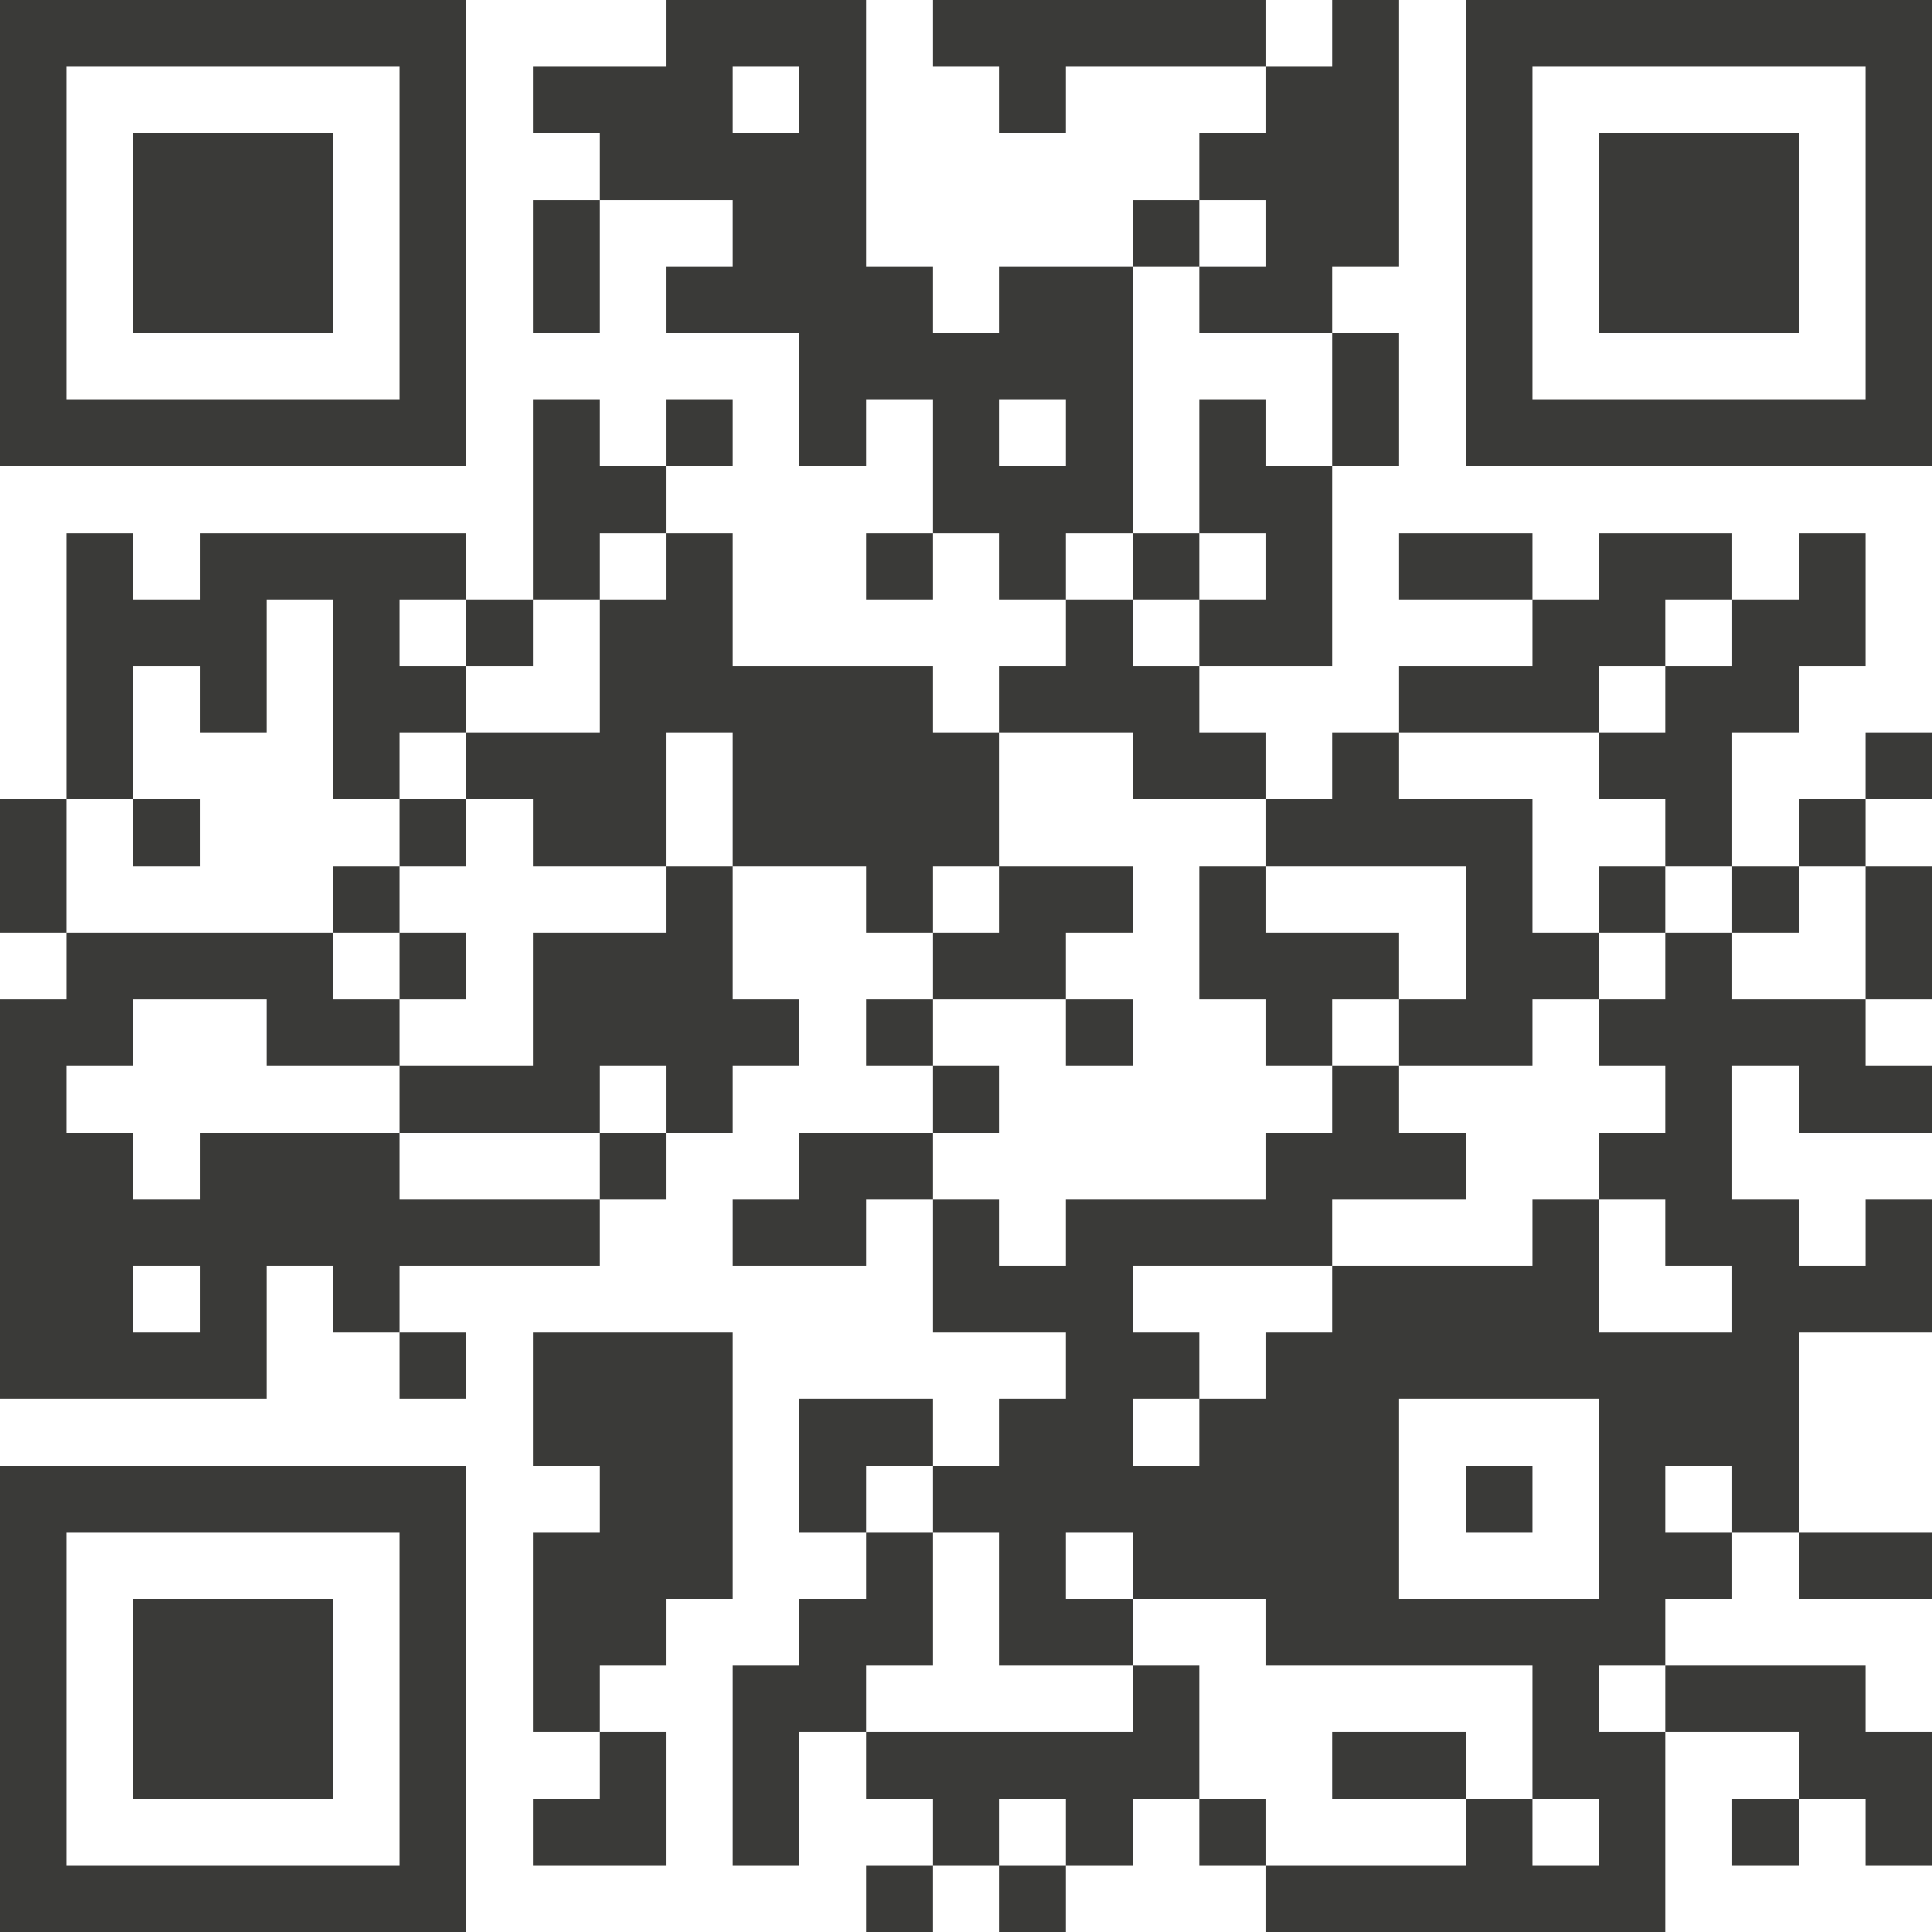
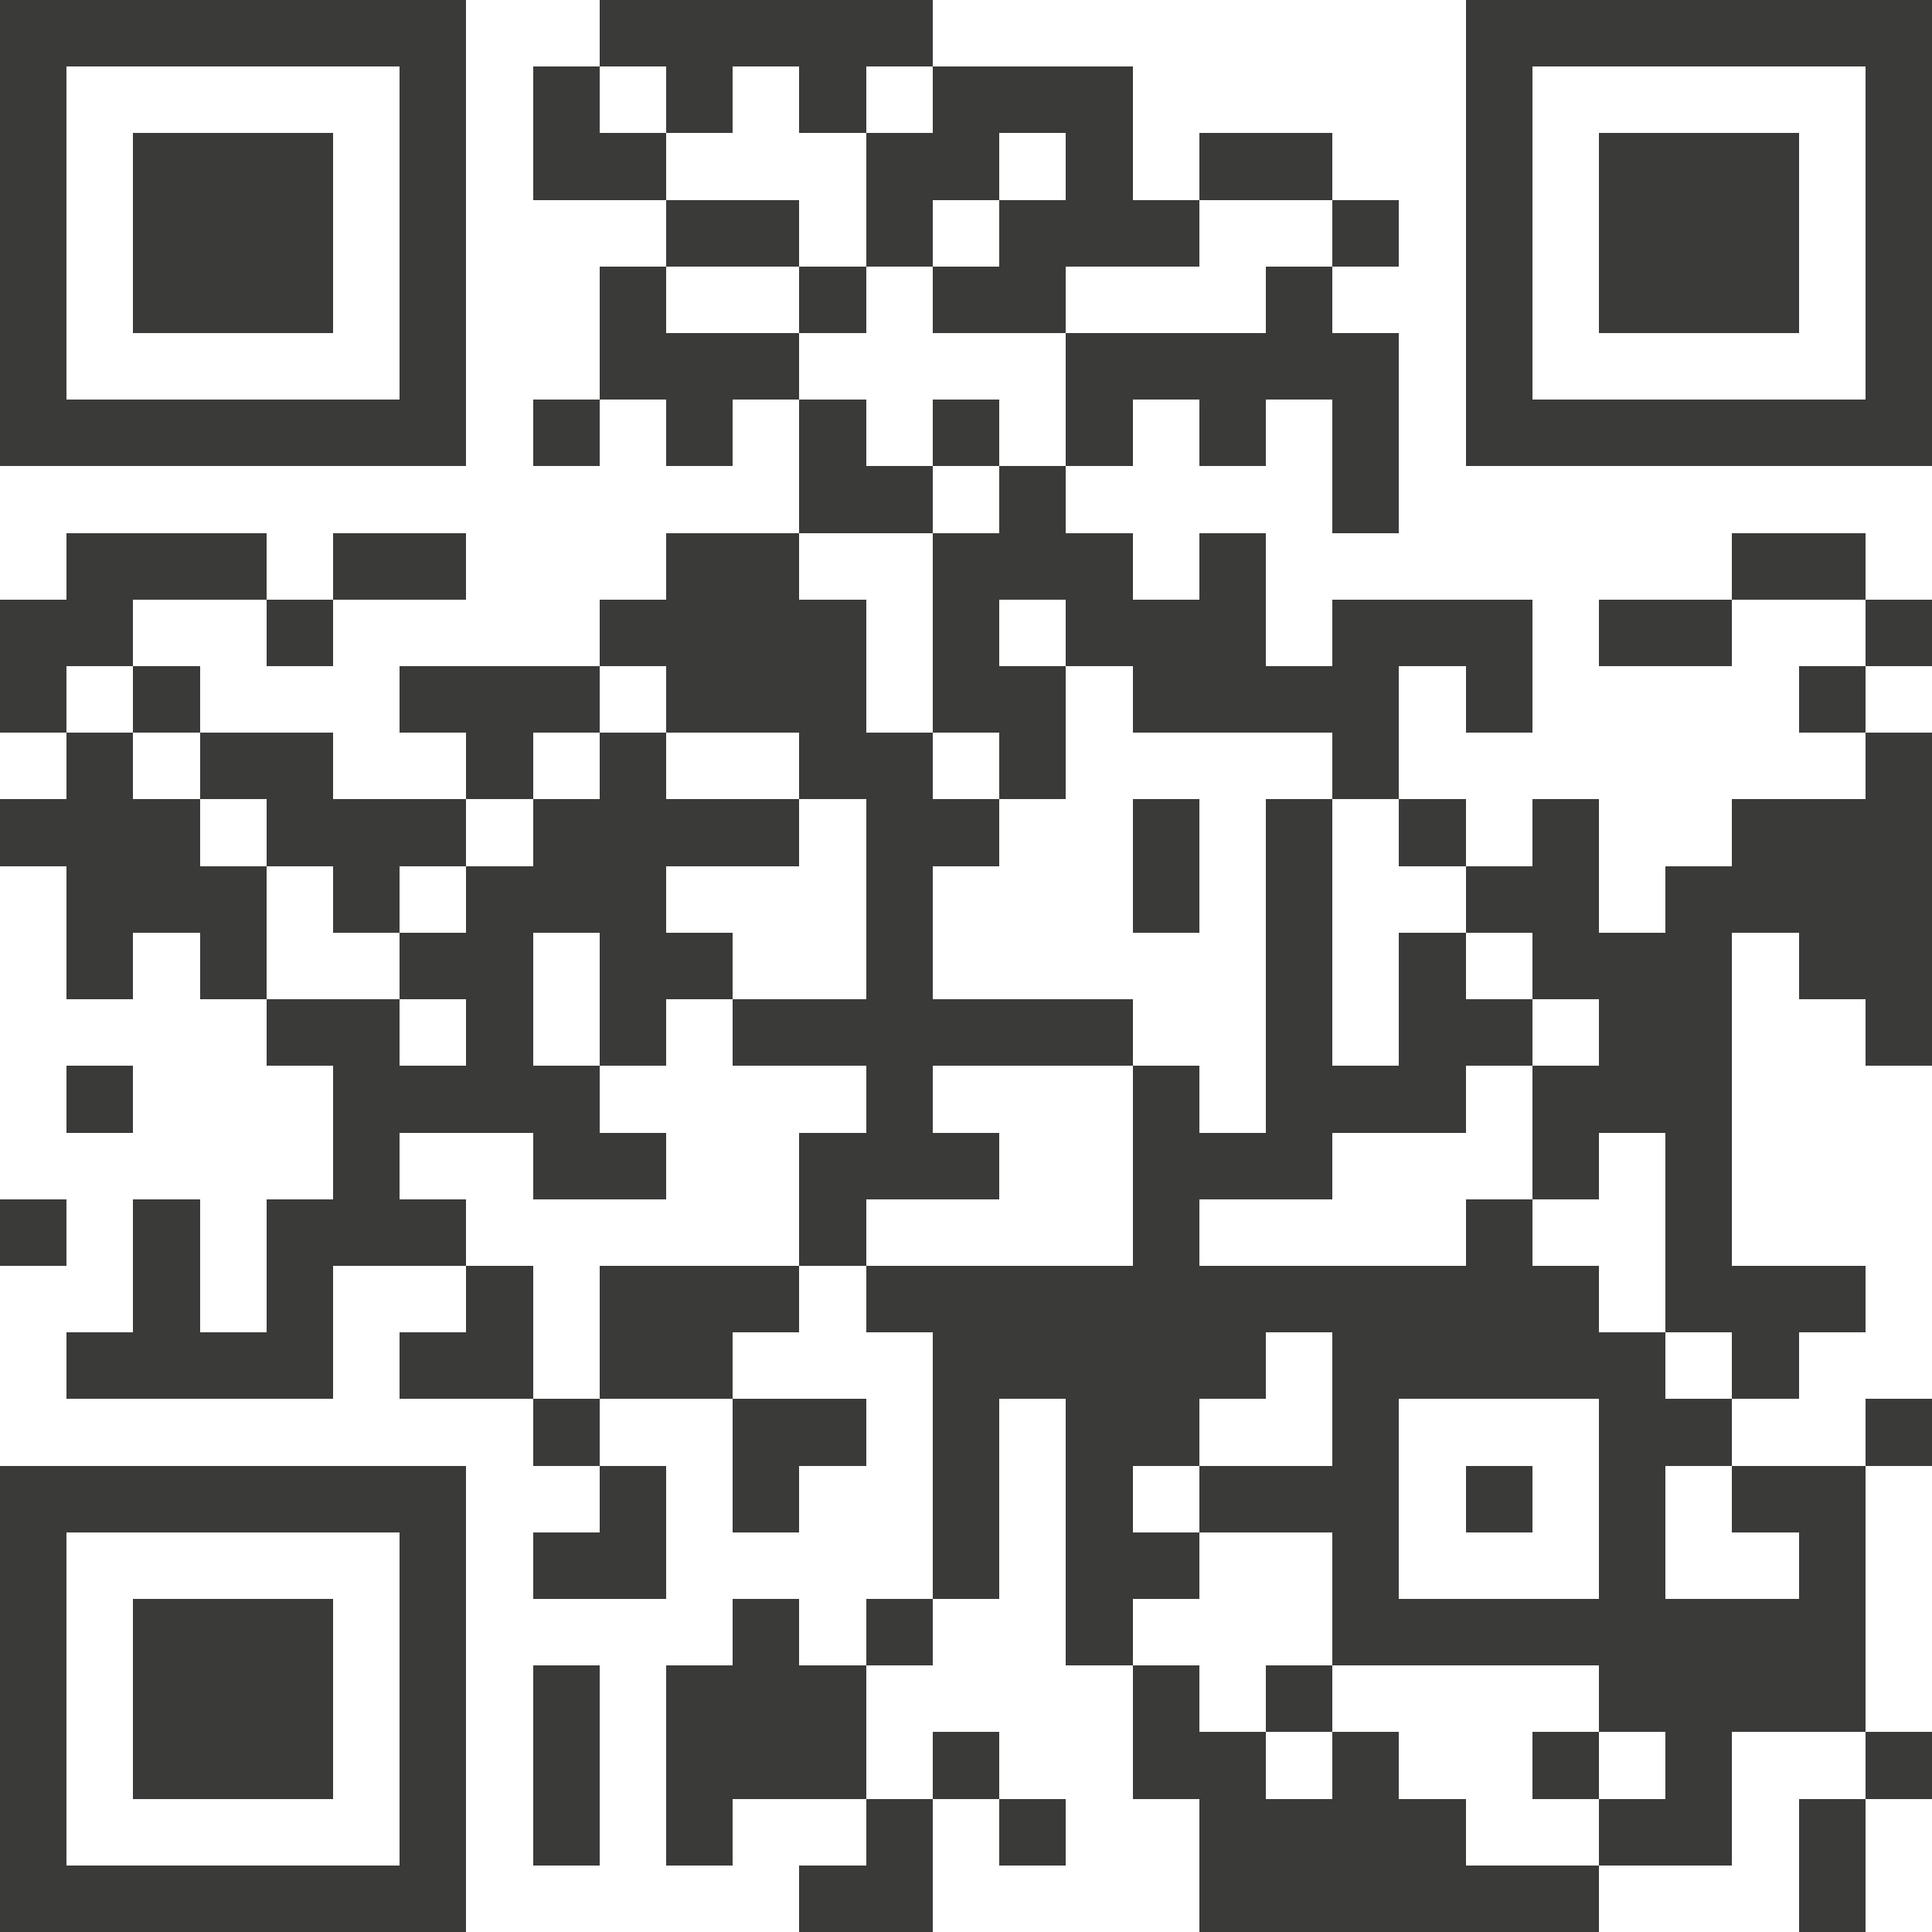
<svg xmlns="http://www.w3.org/2000/svg" viewBox="0 0 29 29" shape-rendering="crispEdges">
-   <path stroke="#3a3a38" d="M0 0.5h7m3 0h3m1 0h5m1 0h1m1 0h7M0 1.5h1m5 0h1m1 0h3m1 0h1m2 0h1m3 0h2m1 0h1m5 0h1M0 2.5h1m1 0h3m1 0h1m2 0h4m5 0h3m1 0h1m1 0h3m1 0h1M0 3.5h1m1 0h3m1 0h1m1 0h1m2 0h2m4 0h1m1 0h2m1 0h1m1 0h3m1 0h1M0 4.5h1m1 0h3m1 0h1m1 0h1m1 0h4m1 0h2m1 0h2m2 0h1m1 0h3m1 0h1M0 5.5h1m5 0h1m5 0h5m3 0h1m1 0h1m5 0h1M0 6.5h7m1 0h1m1 0h1m1 0h1m1 0h1m1 0h1m1 0h1m1 0h1m1 0h7M8 7.5h2m4 0h3m1 0h2M1 8.5h1m1 0h4m1 0h1m1 0h1m2 0h1m1 0h1m1 0h1m1 0h1m1 0h2m1 0h2m1 0h1M1 9.5h3m1 0h1m1 0h1m1 0h2m5 0h1m1 0h2m3 0h2m1 0h2M1 10.5h1m1 0h1m1 0h2m2 0h5m1 0h3m3 0h3m1 0h2M1 11.5h1m3 0h1m1 0h3m1 0h4m2 0h2m1 0h1m3 0h2m2 0h1M0 12.5h1m1 0h1m3 0h1m1 0h2m1 0h4m4 0h4m2 0h1m1 0h1M0 13.5h1m4 0h1m4 0h1m2 0h1m1 0h2m1 0h1m3 0h1m1 0h1m1 0h1m1 0h1M1 14.5h4m1 0h1m1 0h3m3 0h2m2 0h3m1 0h2m1 0h1m2 0h1M0 15.5h2m2 0h2m2 0h4m1 0h1m2 0h1m2 0h1m1 0h2m1 0h4M0 16.5h1m5 0h3m1 0h1m3 0h1m5 0h1m4 0h1m1 0h2M0 17.5h2m1 0h3m3 0h1m2 0h2m5 0h3m2 0h2M0 18.5h9m2 0h2m1 0h1m1 0h4m3 0h1m1 0h2m1 0h1M0 19.5h2m1 0h1m1 0h1m8 0h3m3 0h4m2 0h3M0 20.5h4m2 0h1m1 0h3m5 0h2m1 0h8M8 21.5h3m1 0h2m1 0h2m1 0h3m3 0h3M0 22.5h7m2 0h2m1 0h1m1 0h7m1 0h1m1 0h1m1 0h1M0 23.5h1m5 0h1m1 0h3m2 0h1m1 0h1m1 0h4m3 0h2m1 0h2M0 24.5h1m1 0h3m1 0h1m1 0h2m2 0h2m1 0h2m2 0h6M0 25.5h1m1 0h3m1 0h1m1 0h1m2 0h2m4 0h1m5 0h1m1 0h3M0 26.5h1m1 0h3m1 0h1m2 0h1m1 0h1m1 0h5m2 0h2m1 0h2m2 0h2M0 27.5h1m5 0h1m1 0h2m1 0h1m2 0h1m1 0h1m1 0h1m3 0h1m1 0h1m1 0h1m1 0h1M0 28.5h7m6 0h1m1 0h1m3 0h6" />
+   <path stroke="#3a3a38" d="M0 0.5h7m2 0h5m8 0h7M0 1.5h1m5 0h1m1 0h1m1 0h1m1 0h1m1 0h3m5 0h1m5 0h1M0 2.5h1m1 0h3m1 0h1m1 0h2m3 0h2m1 0h1m1 0h2m2 0h1m1 0h3m1 0h1M0 3.5h1m1 0h3m1 0h1m3 0h2m1 0h1m1 0h3m2 0h1m1 0h1m1 0h3m1 0h1M0 4.5h1m1 0h3m1 0h1m2 0h1m2 0h1m1 0h2m3 0h1m2 0h1m1 0h3m1 0h1M0 5.5h1m5 0h1m2 0h3m4 0h5m1 0h1m5 0h1M0 6.5h7m1 0h1m1 0h1m1 0h1m1 0h1m1 0h1m1 0h1m1 0h1m1 0h7M12 7.5h2m1 0h1m4 0h1M1 8.5h3m1 0h2m3 0h2m2 0h3m1 0h1m7 0h2M0 9.5h2m2 0h1m4 0h4m1 0h1m1 0h3m1 0h3m1 0h2m2 0h1M0 10.5h1m1 0h1m3 0h3m1 0h3m1 0h2m1 0h4m1 0h1m4 0h1M1 11.5h1m1 0h2m2 0h1m1 0h1m2 0h2m1 0h1m4 0h1m7 0h1M0 12.5h3m1 0h3m1 0h4m1 0h2m2 0h1m1 0h1m1 0h1m1 0h1m2 0h3M1 13.5h3m1 0h1m1 0h3m3 0h1m3 0h1m1 0h1m2 0h2m1 0h4M1 14.5h1m1 0h1m2 0h2m1 0h2m2 0h1m5 0h1m1 0h1m1 0h3m1 0h2M4 15.5h2m1 0h1m1 0h1m1 0h6m2 0h1m1 0h2m1 0h2m2 0h1M1 16.5h1m3 0h4m4 0h1m3 0h1m1 0h3m1 0h3M5 17.5h1m2 0h2m2 0h3m2 0h3m3 0h1m1 0h1M0 18.5h1m1 0h1m1 0h3m5 0h1m4 0h1m4 0h1m2 0h1M2 19.5h1m1 0h1m2 0h1m1 0h3m1 0h11m1 0h3M1 20.5h4m1 0h2m1 0h2m3 0h5m1 0h5m1 0h1M8 21.5h1m2 0h2m1 0h1m1 0h2m2 0h1m3 0h2m2 0h1M0 22.5h7m2 0h1m1 0h1m2 0h1m1 0h1m1 0h3m1 0h1m1 0h1m1 0h2M0 23.5h1m5 0h1m1 0h2m4 0h1m1 0h2m2 0h1m3 0h1m2 0h1M0 24.5h1m1 0h3m1 0h1m4 0h1m1 0h1m2 0h1m3 0h8M0 25.5h1m1 0h3m1 0h1m1 0h1m1 0h3m4 0h1m1 0h1m4 0h4M0 26.5h1m1 0h3m1 0h1m1 0h1m1 0h3m1 0h1m2 0h2m1 0h1m2 0h1m1 0h1m2 0h1M0 27.5h1m5 0h1m1 0h1m1 0h1m2 0h1m1 0h1m2 0h4m2 0h2m1 0h1M0 28.5h7m5 0h2m4 0h6m3 0h1" />
</svg>
